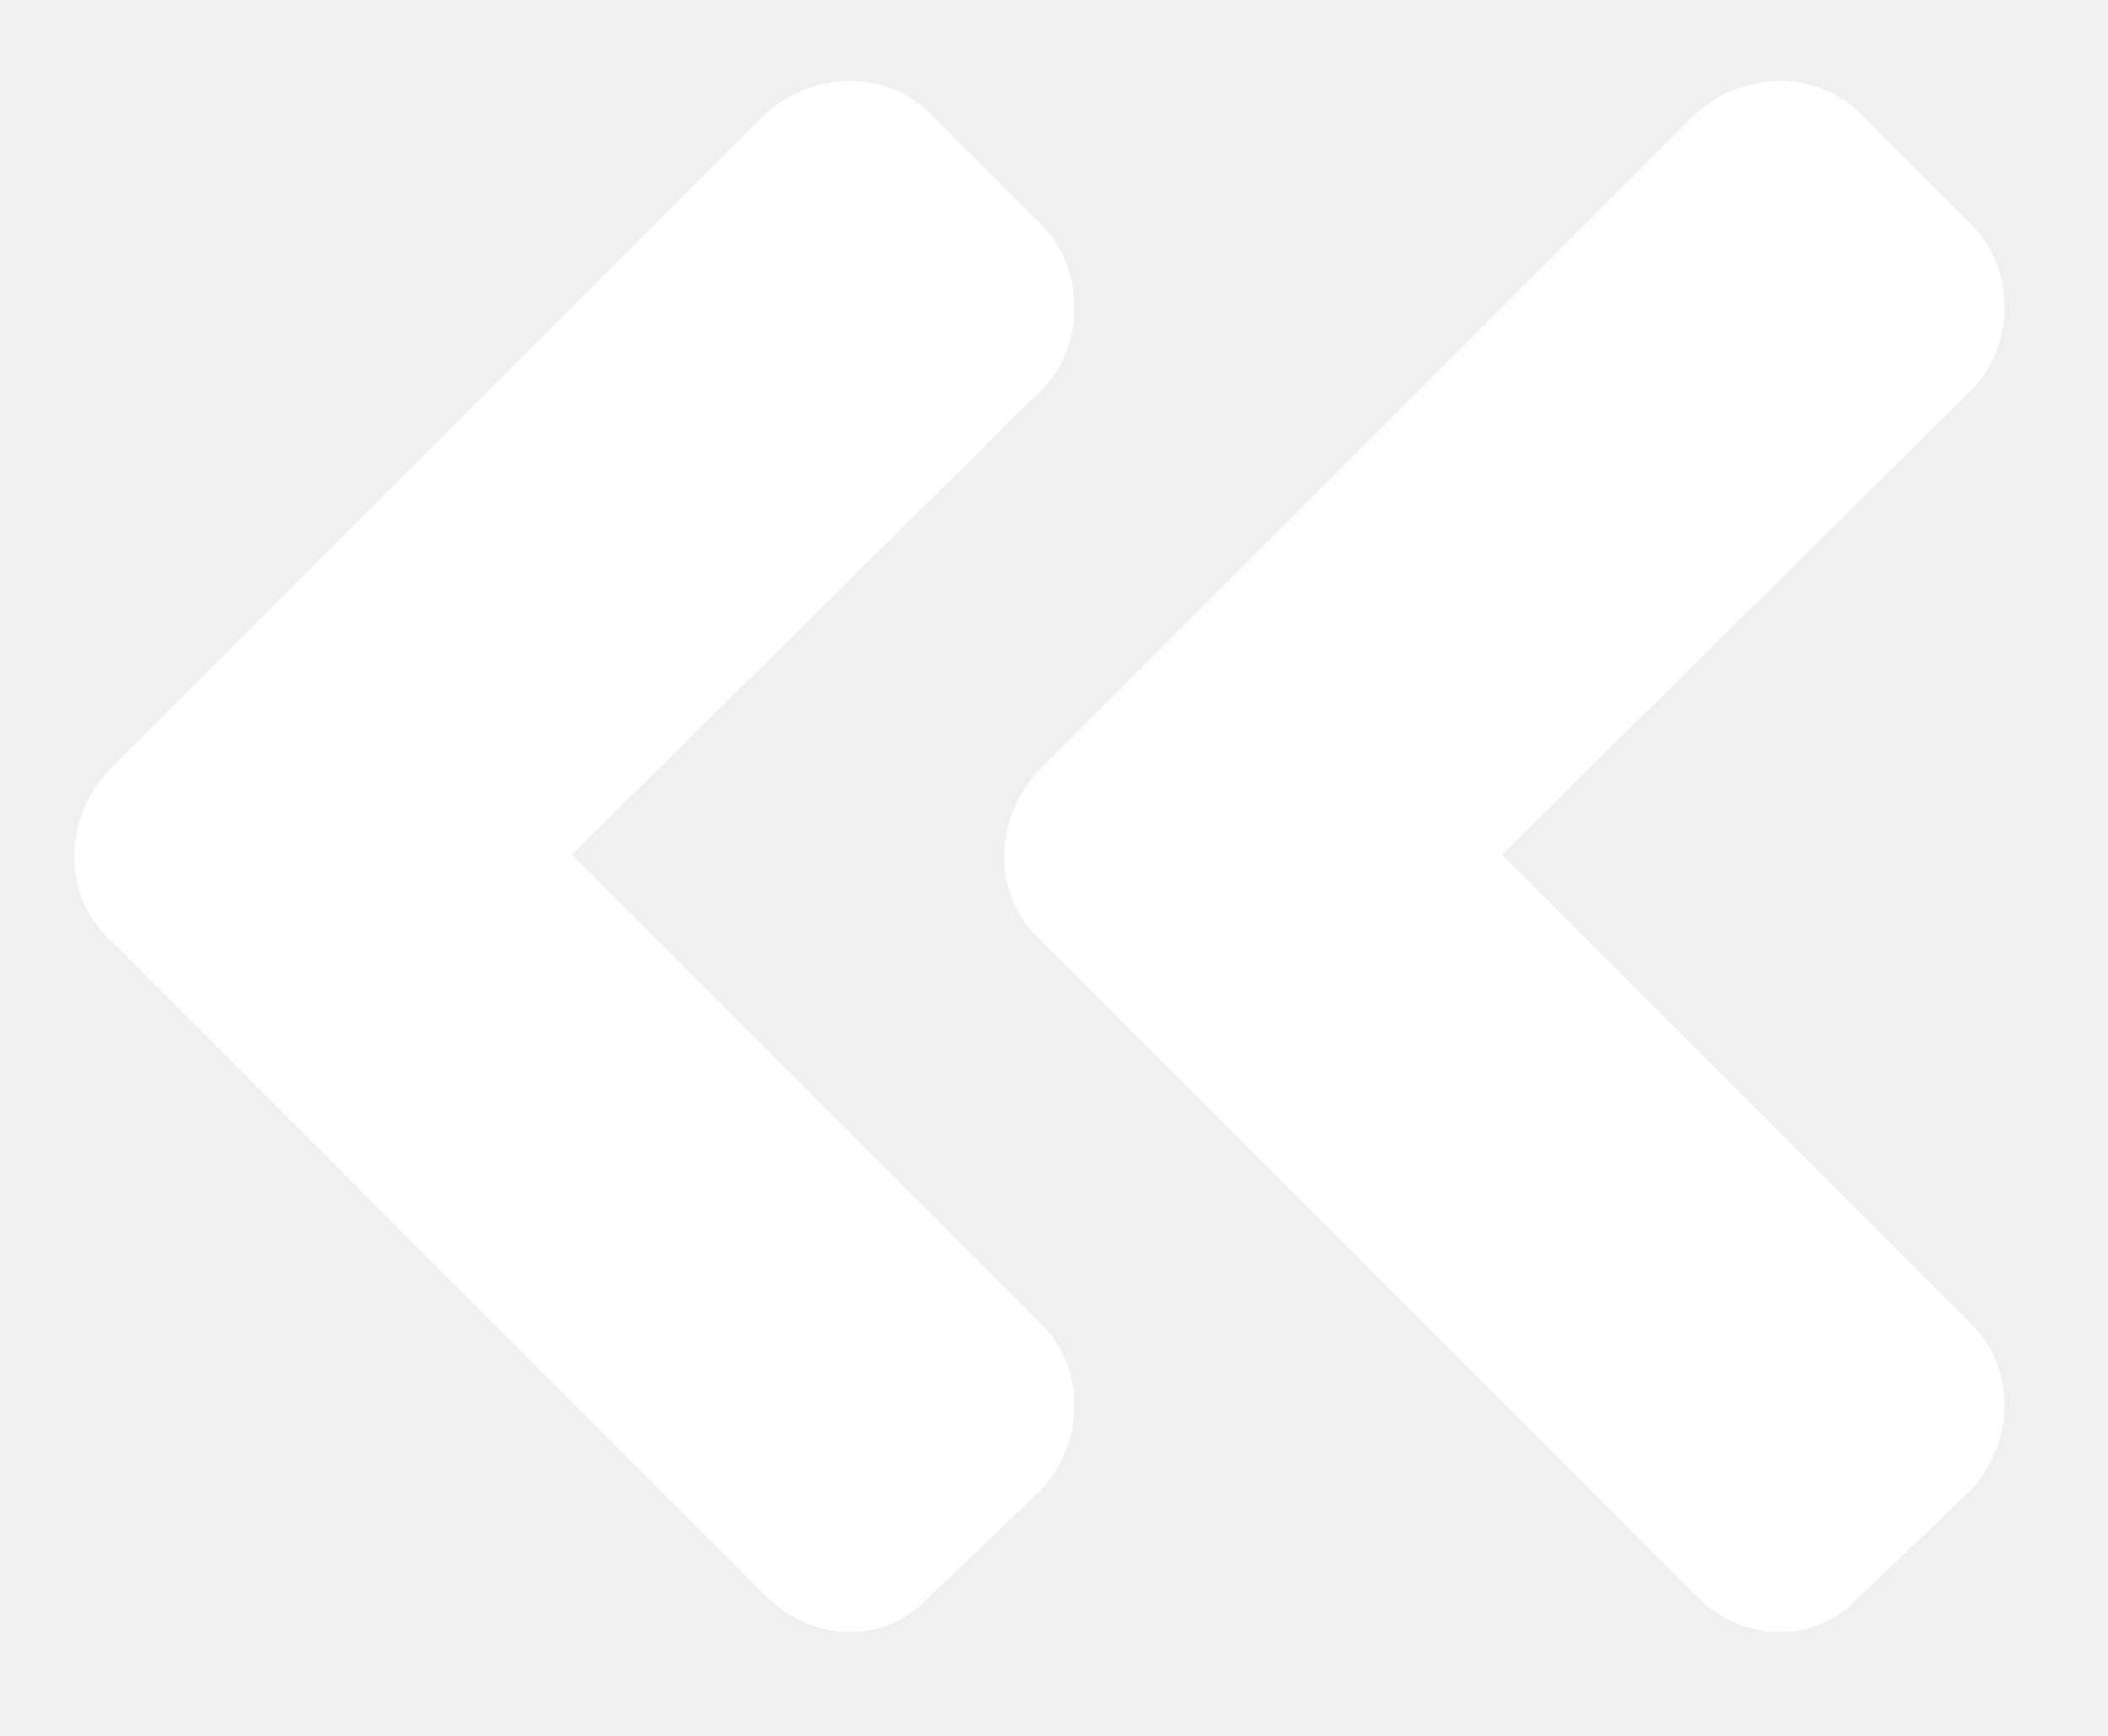
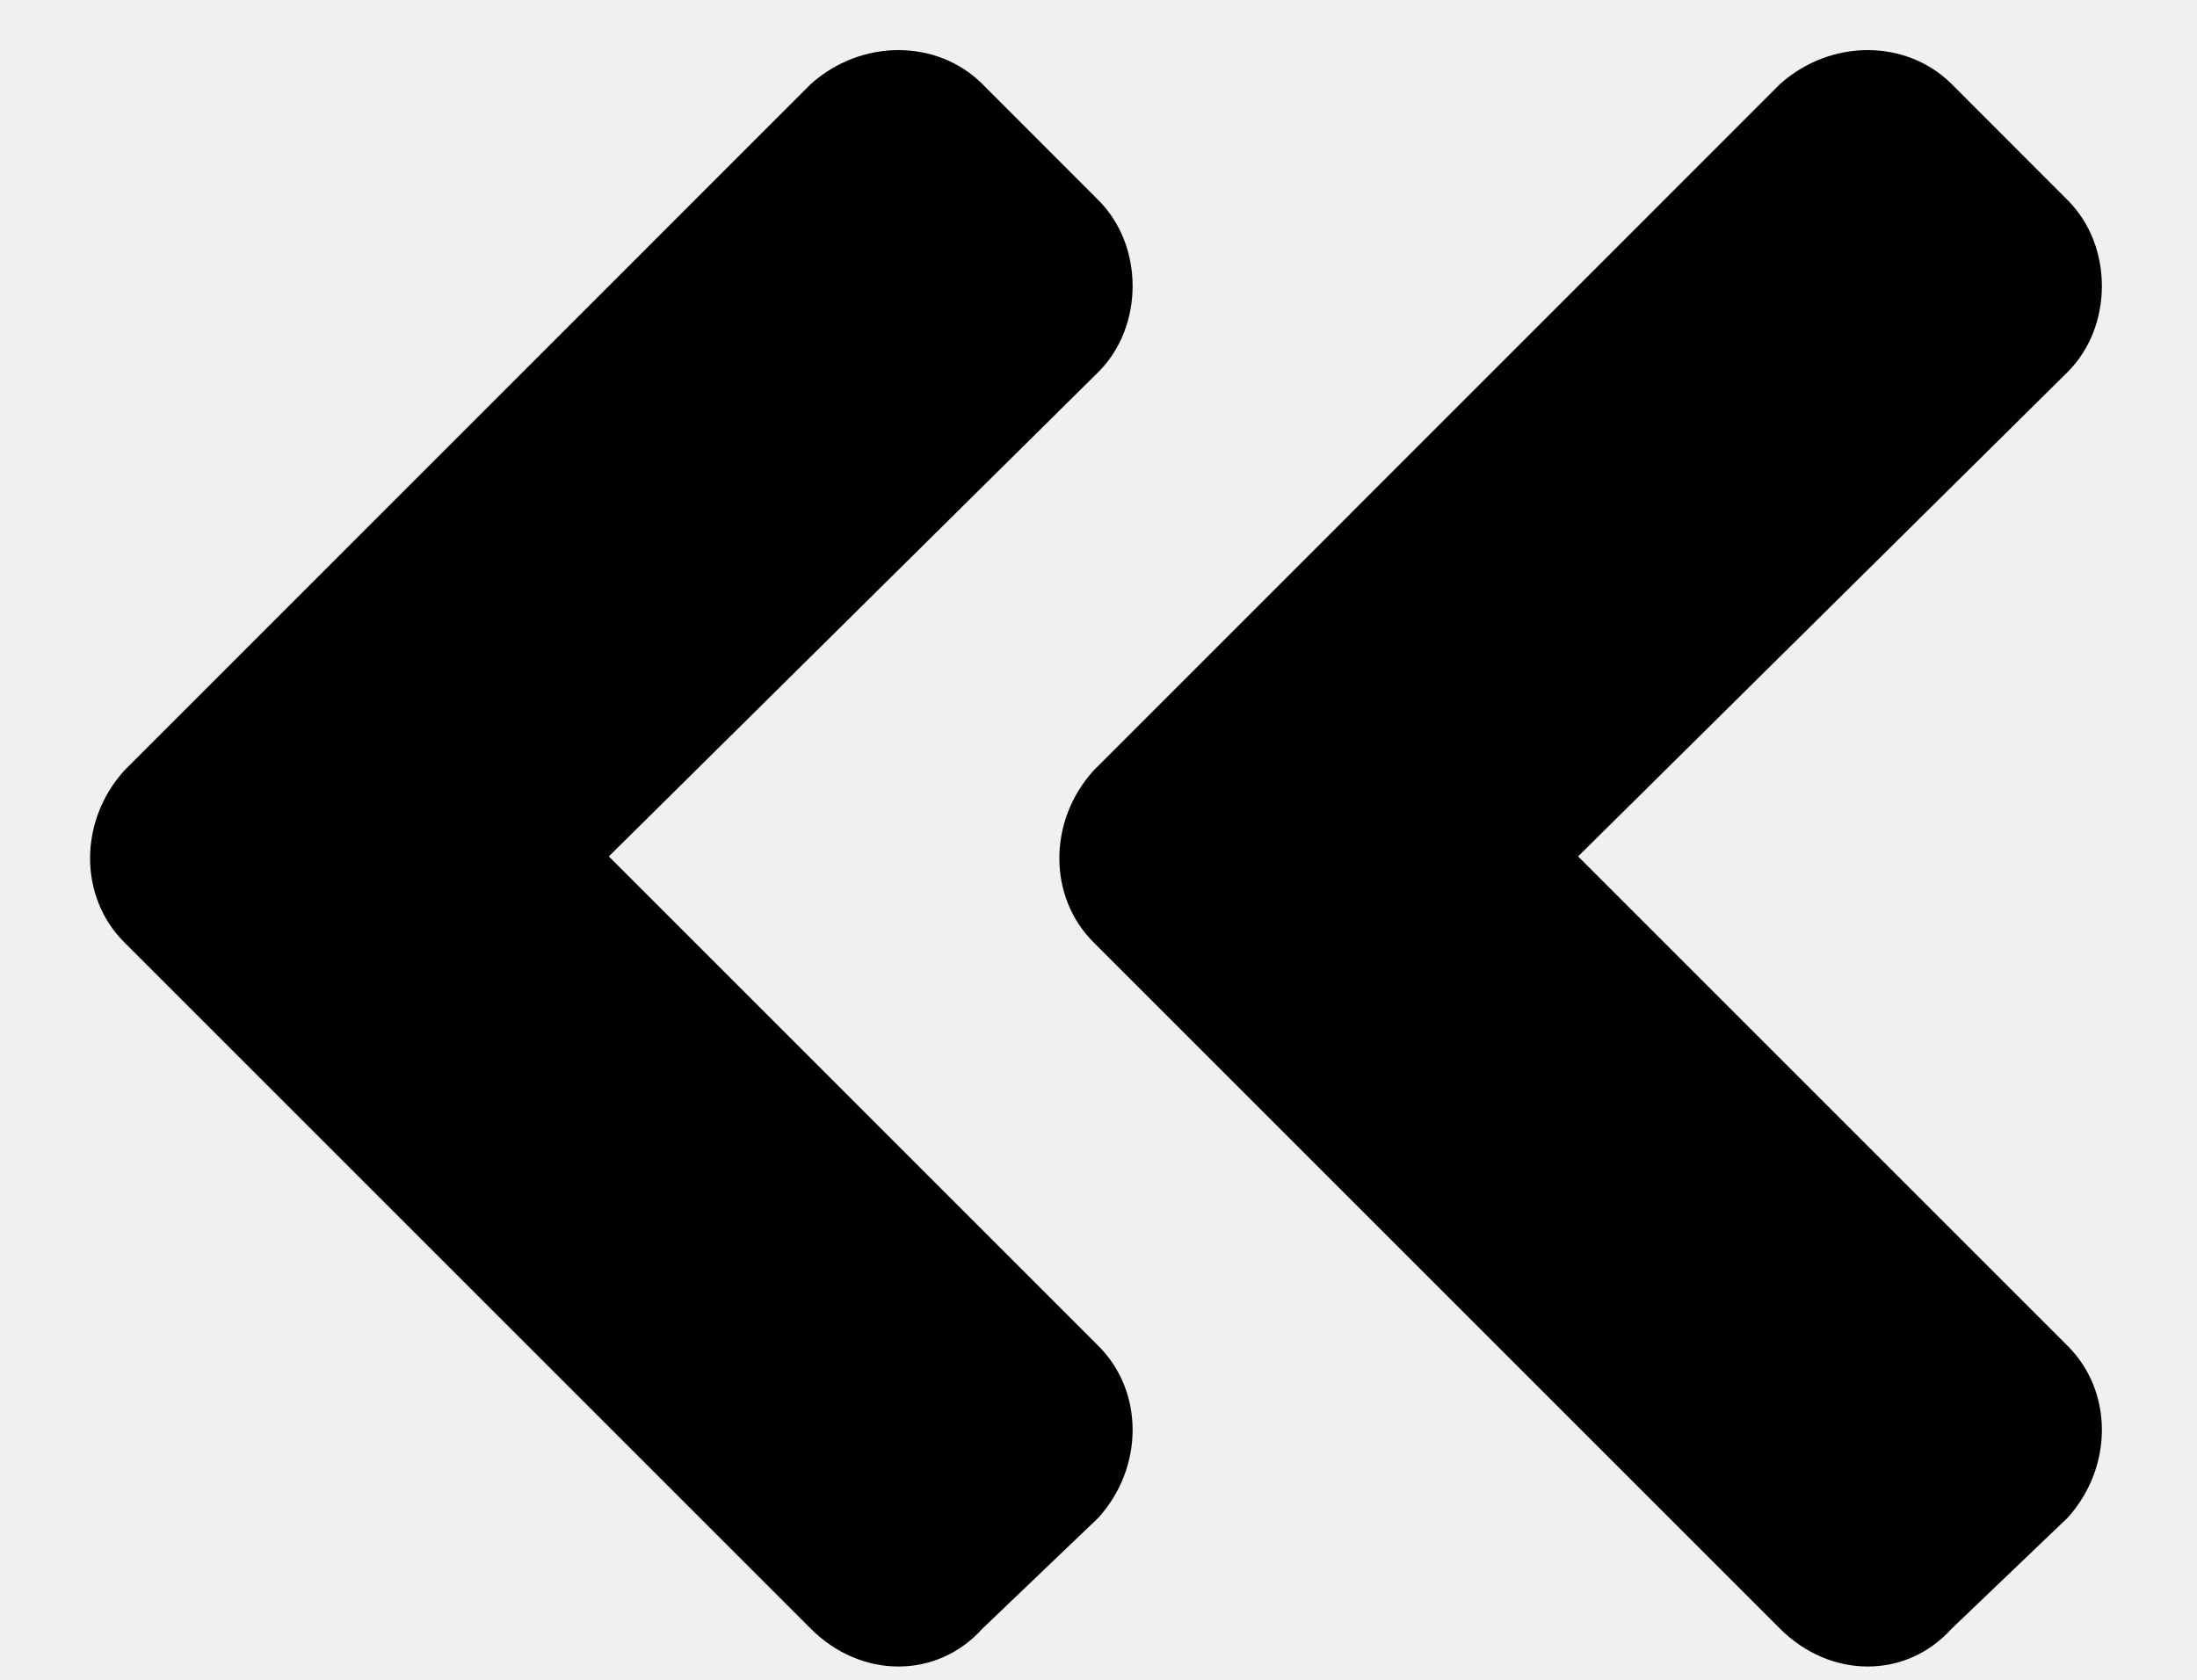
- <svg xmlns="http://www.w3.org/2000/svg" width="17" height="14" viewBox="0 0 17 14" fill="none">
-   <path d="M8.363 6.229L13.675 0.917C14.066 0.565 14.652 0.565 15.003 0.917L15.902 1.815C16.253 2.167 16.253 2.792 15.902 3.143L12.113 6.893L15.902 10.682C16.253 11.034 16.253 11.62 15.902 12.011L15.003 12.87C14.652 13.261 14.066 13.261 13.675 12.87L8.363 7.557C8.011 7.206 8.011 6.62 8.363 6.229ZM0.863 7.557C0.511 7.206 0.511 6.62 0.863 6.229L6.175 0.917C6.566 0.565 7.152 0.565 7.503 0.917L8.402 1.815C8.753 2.167 8.753 2.792 8.402 3.143L4.612 6.893L8.402 10.682C8.753 11.034 8.753 11.62 8.402 12.011L7.503 12.87C7.152 13.261 6.566 13.261 6.175 12.87L0.863 7.557Z" fill="white" />
+ <svg xmlns="http://www.w3.org/2000/svg" width="17" height="13" viewBox="0 0 17 13" fill="none">
+   <path d="M8.461 5.964L13.773 0.651C14.164 0.3 14.75 0.3 15.102 0.651L16 1.55C16.352 1.901 16.352 2.526 16 2.878L12.211 6.628L16 10.417C16.352 10.768 16.352 11.354 16 11.745L15.102 12.604C14.75 12.995 14.164 12.995 13.773 12.604L8.461 7.292C8.109 6.94 8.109 6.354 8.461 5.964ZM0.961 7.292C0.609 6.94 0.609 6.354 0.961 5.964L6.273 0.651C6.664 0.3 7.25 0.3 7.602 0.651L8.5 1.55C8.852 1.901 8.852 2.526 8.5 2.878L4.711 6.628L8.5 10.417C8.852 10.768 8.852 11.354 8.5 11.745L7.602 12.604C7.25 12.995 6.664 12.995 6.273 12.604L0.961 7.292Z" fill="#010101" />
</svg>
